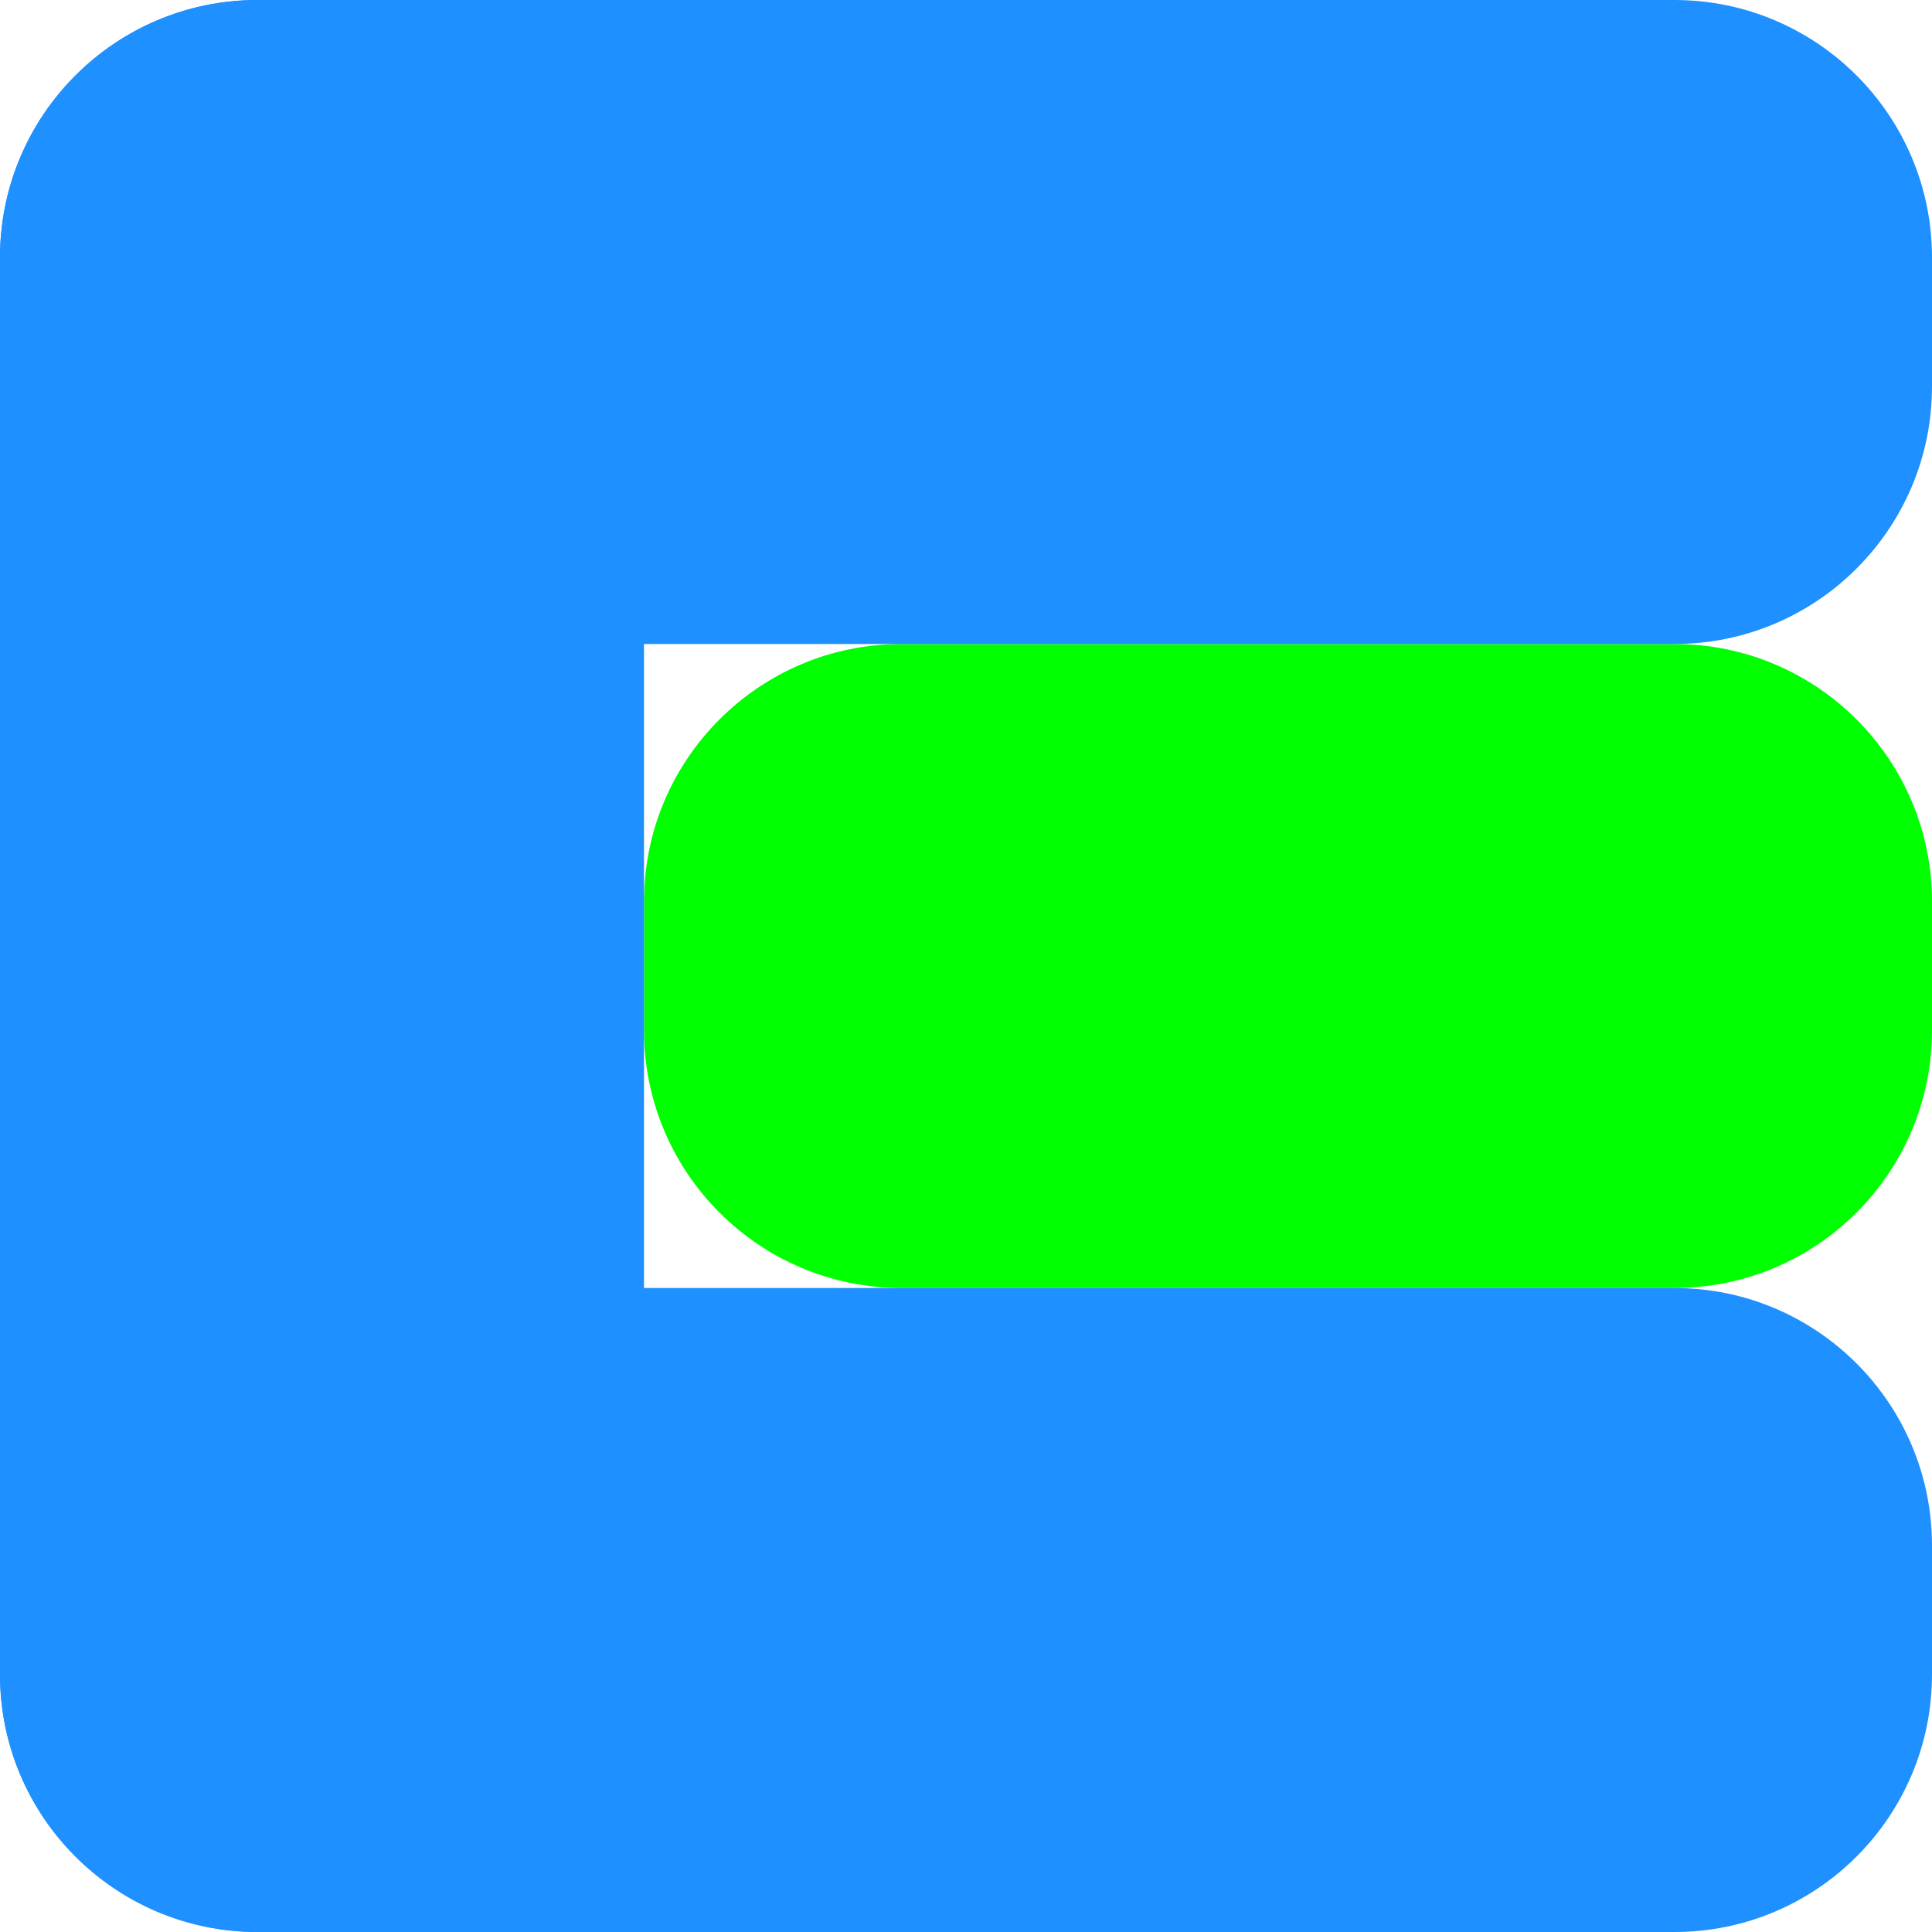
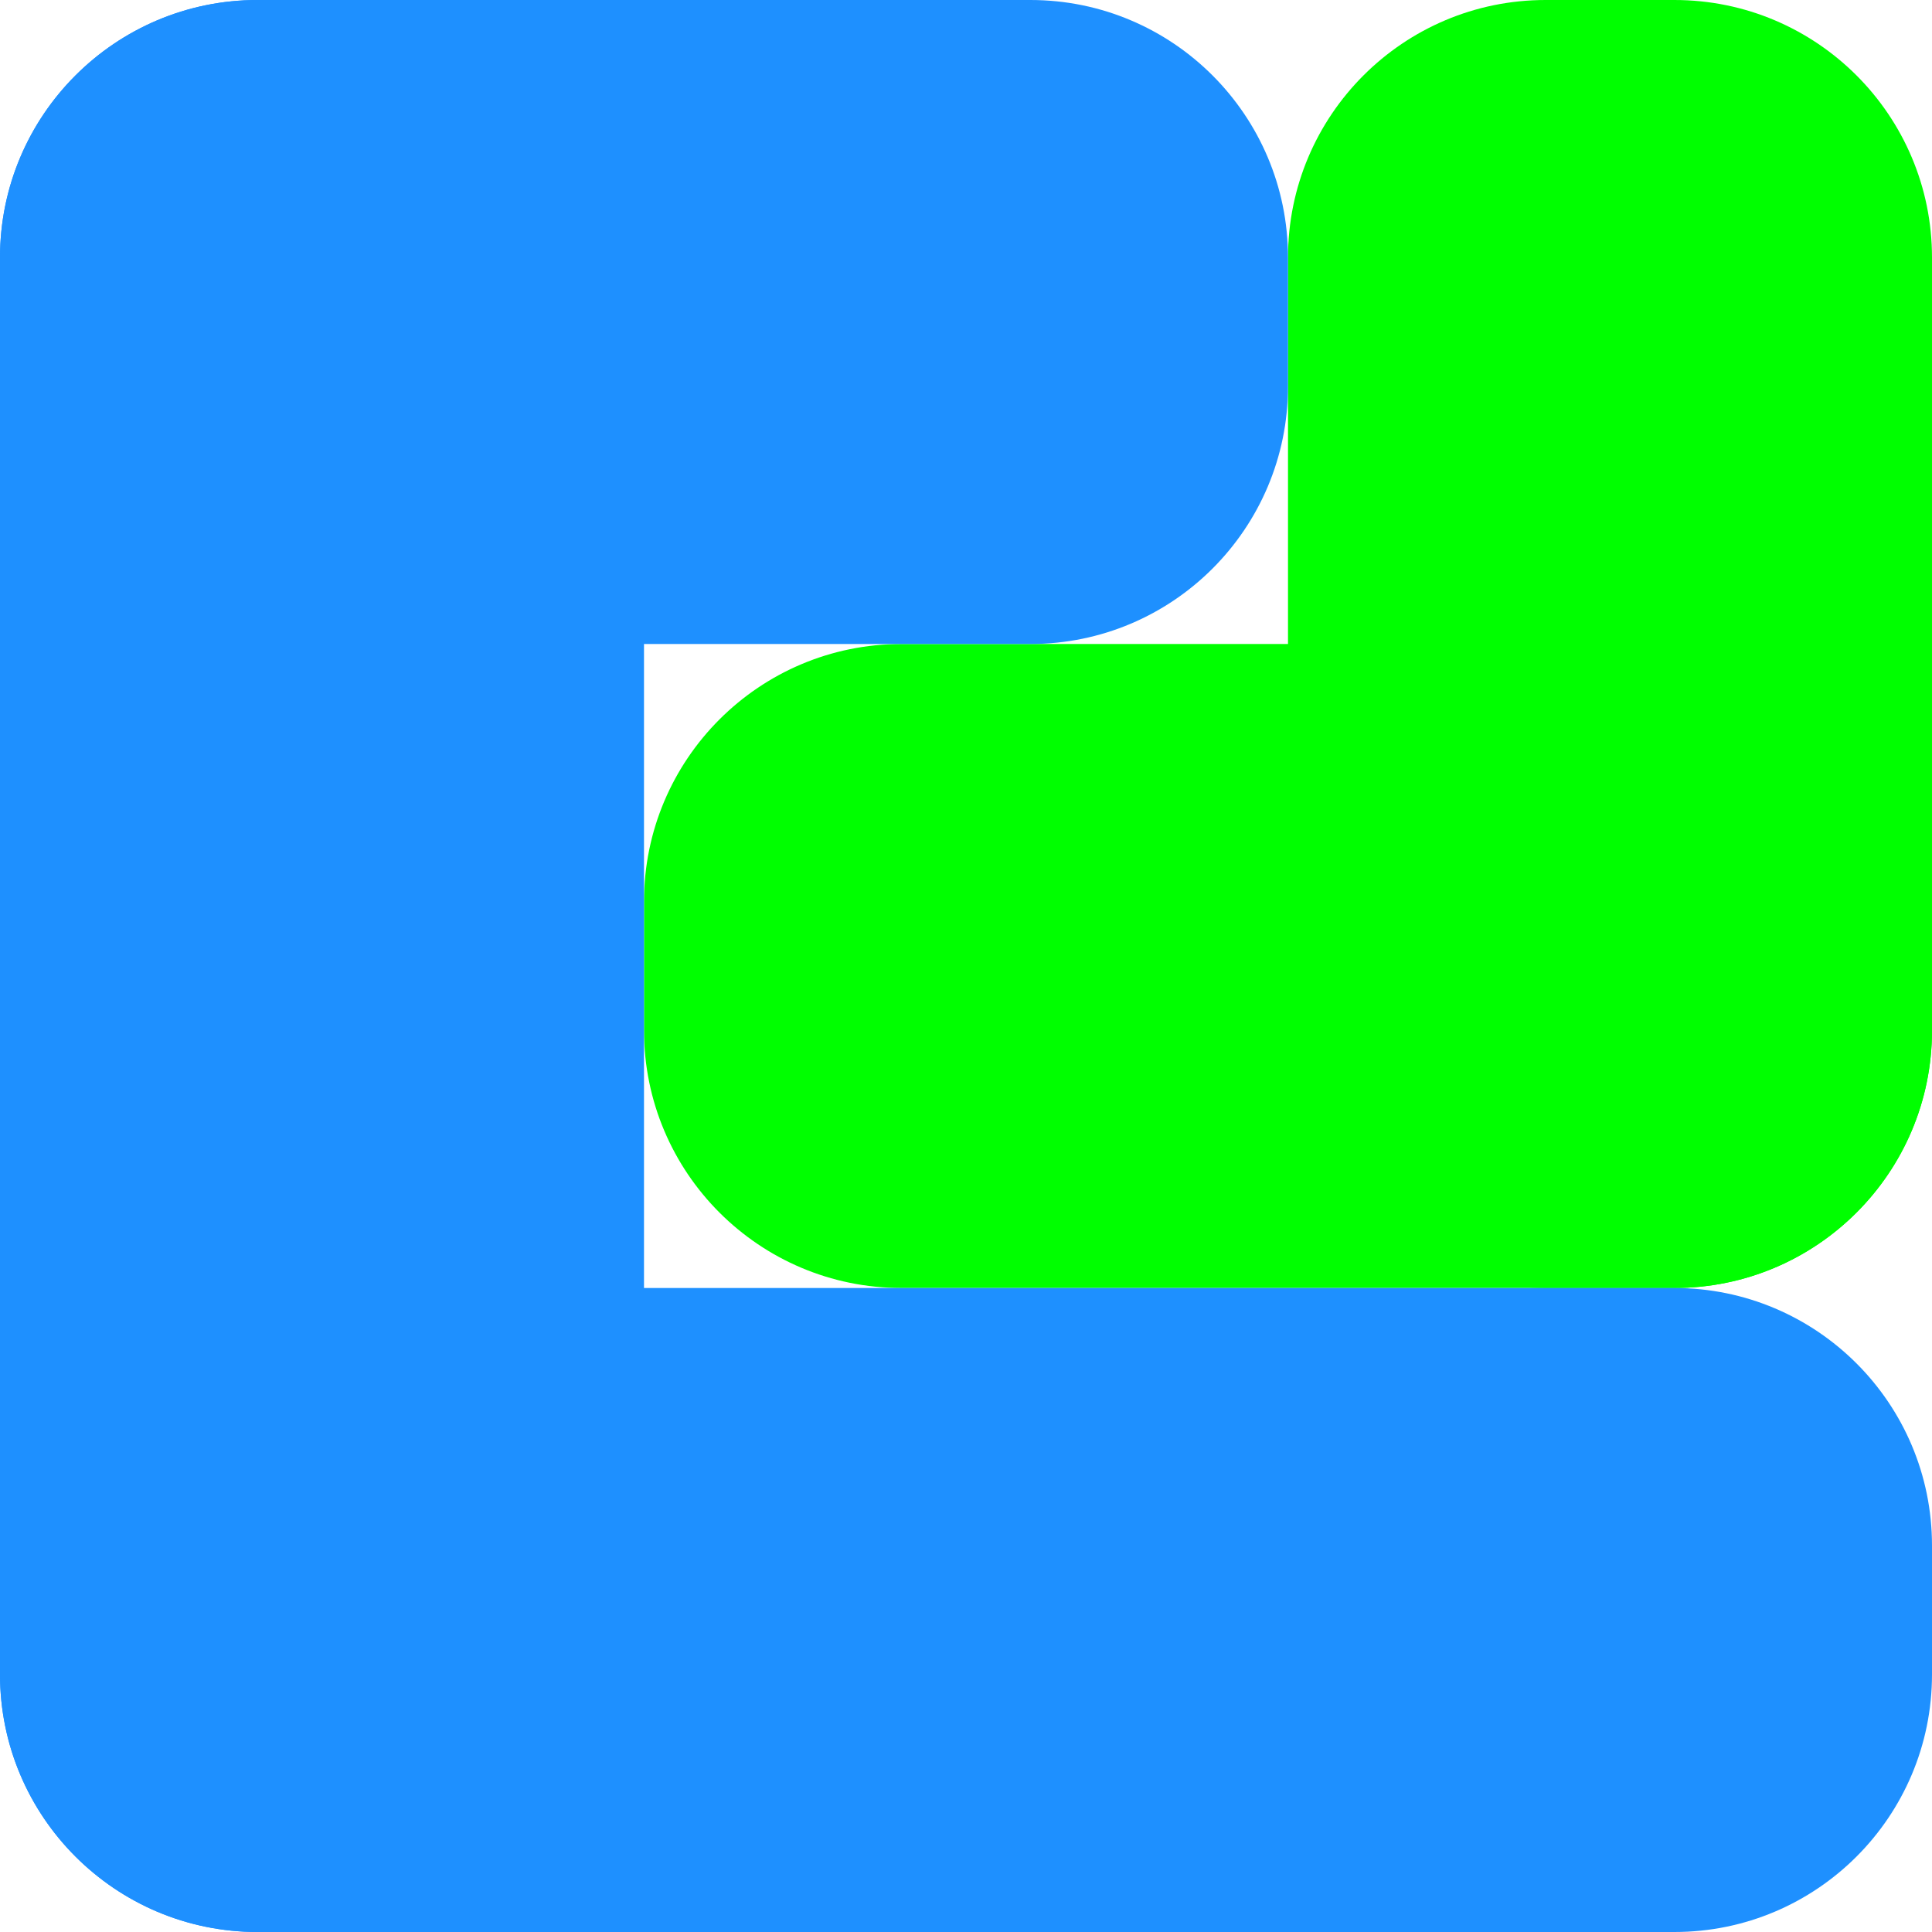
<svg xmlns="http://www.w3.org/2000/svg" id="v1" width="150" height="150">
  <rect x="50" y="50" width="100" height="50" rx="20" ry="20" fill="#00FF00" />
-   <rect x="0" y="0" width="150" height="50" rx="20" ry="20" fill="#1E90FF" />
+   <rect x="100" y="00" width="50" height="100" rx="20" ry="20" fill="#00FF00" />
+   <rect x="0" y="0" width="100" height="50" rx="20" ry="20" fill="#1E90FF" />
  <rect x="0" y="0" width="50" height="150" rx="20" ry="20" fill="#1E90FF" />
  <rect x="0" y="100" width="150" height="50" rx="20" ry="20" fill="#1E90FF" />
</svg>
